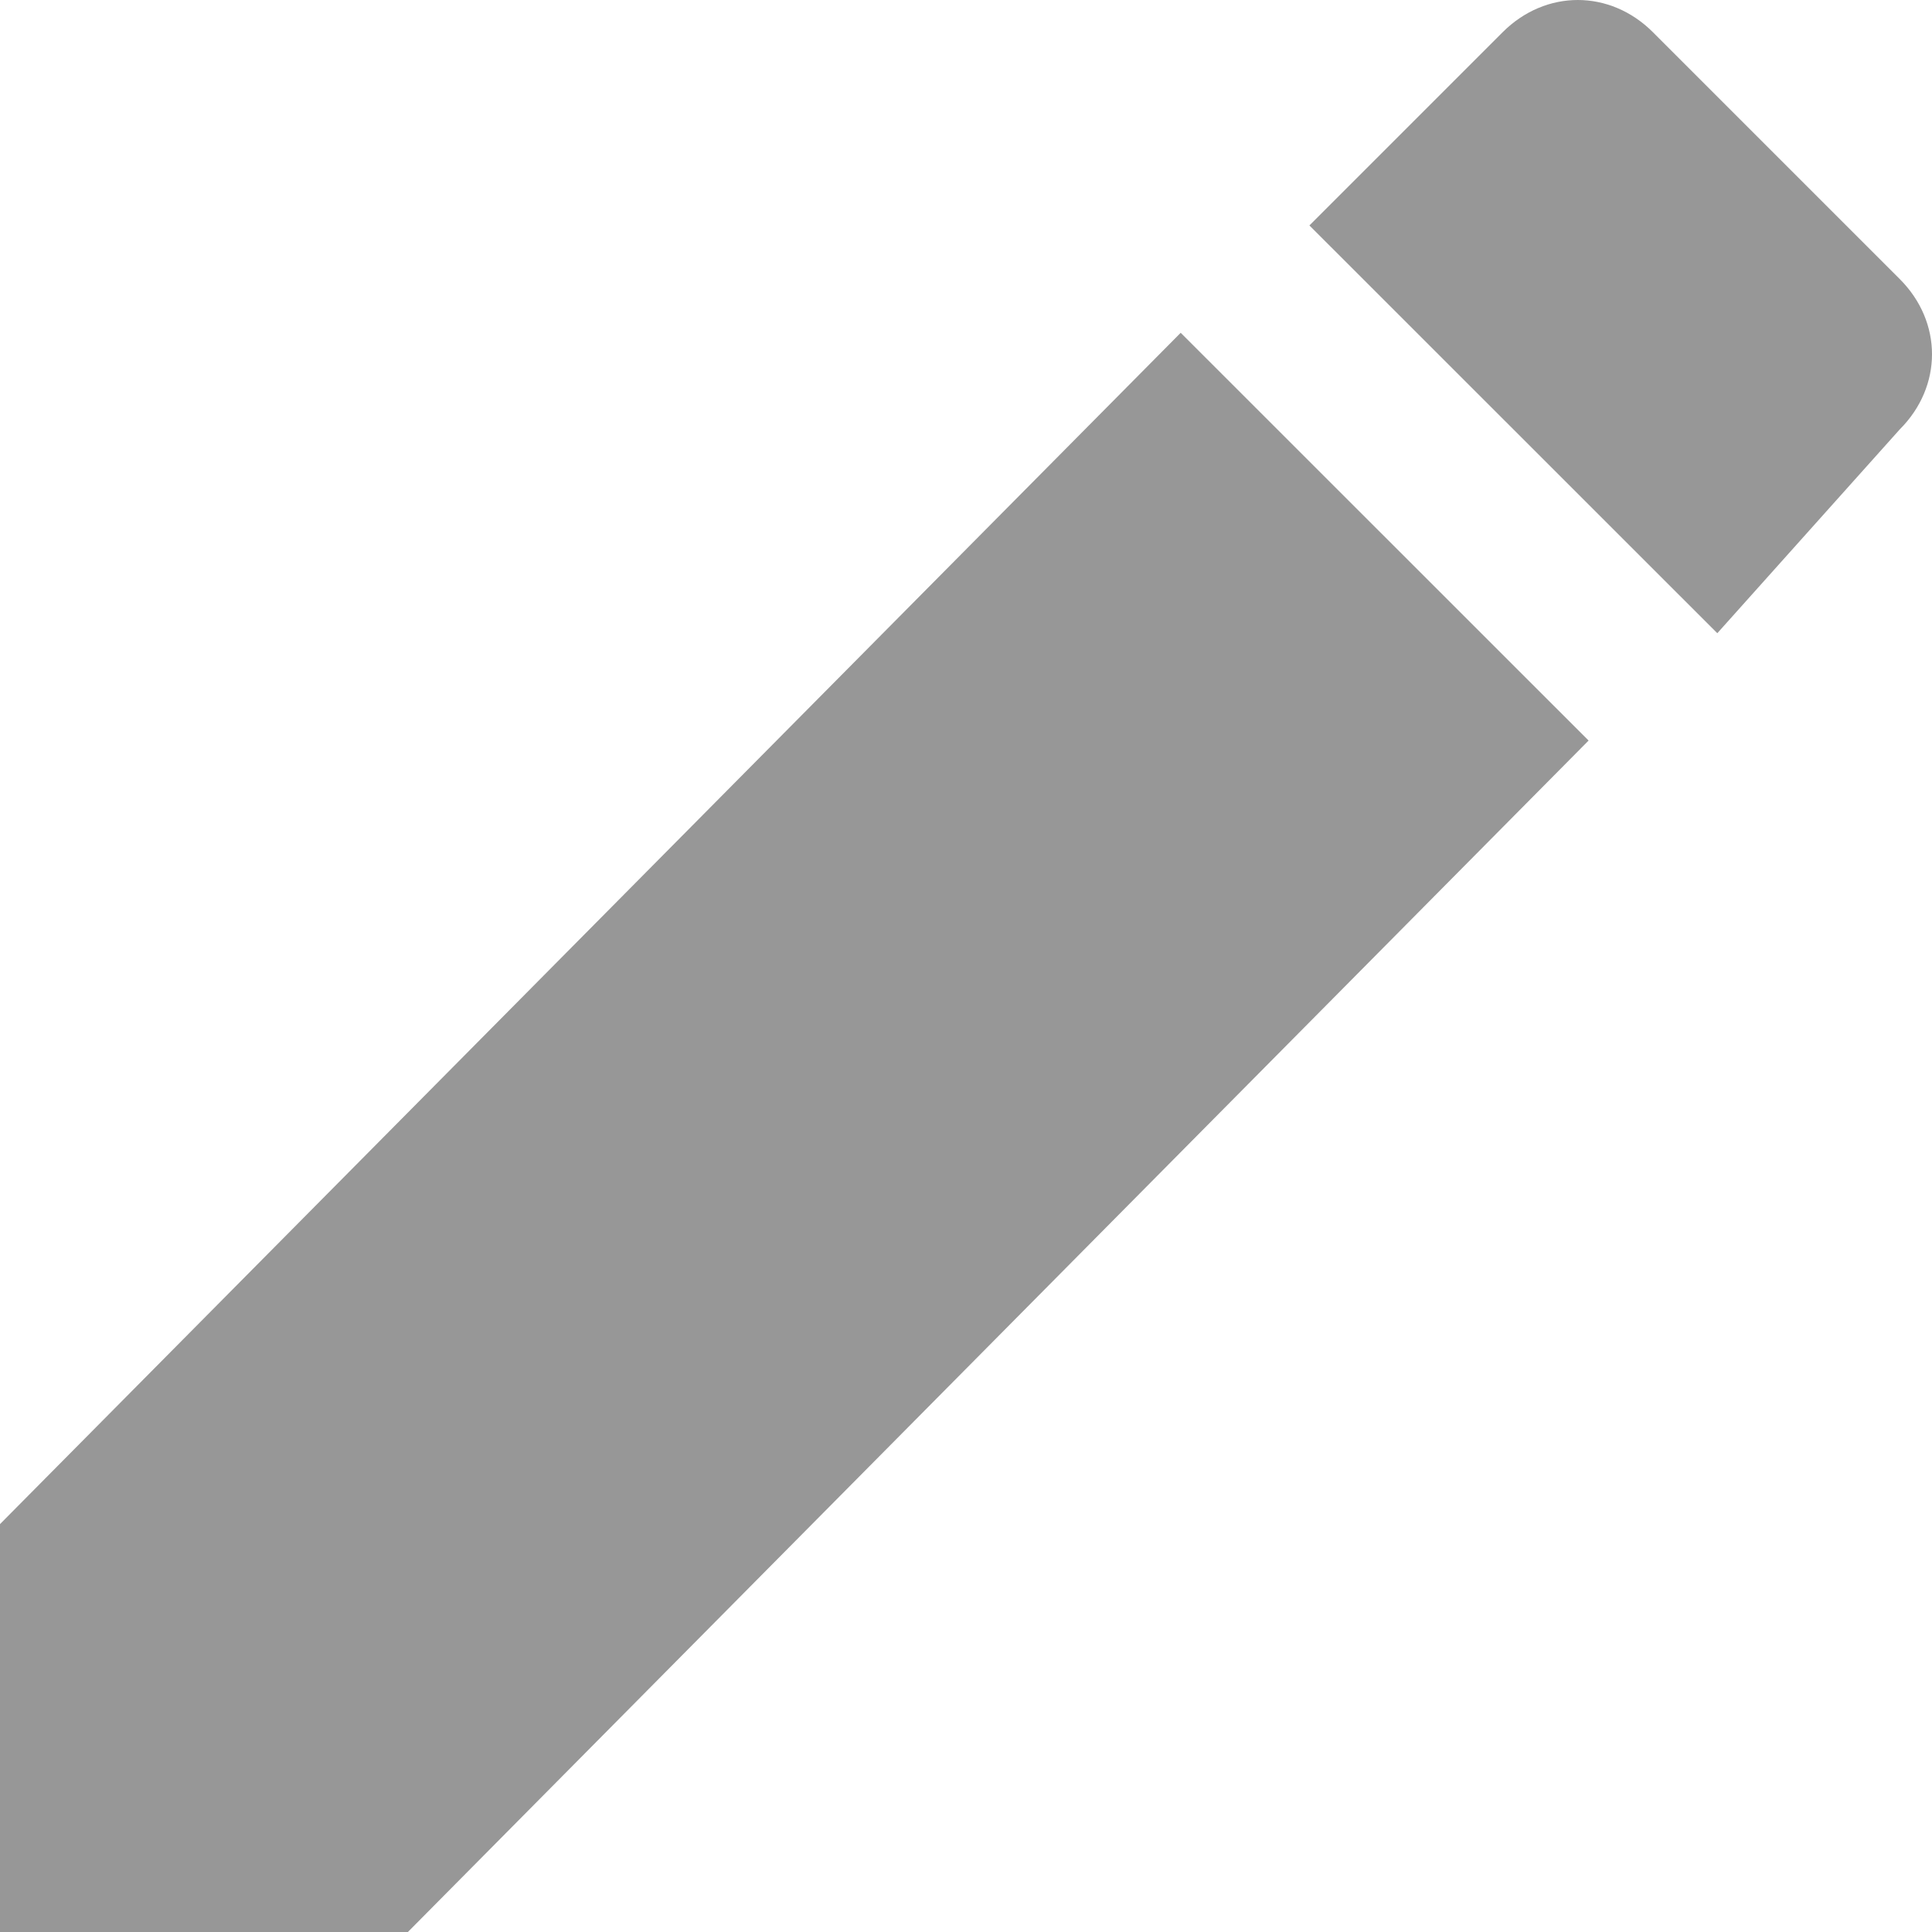
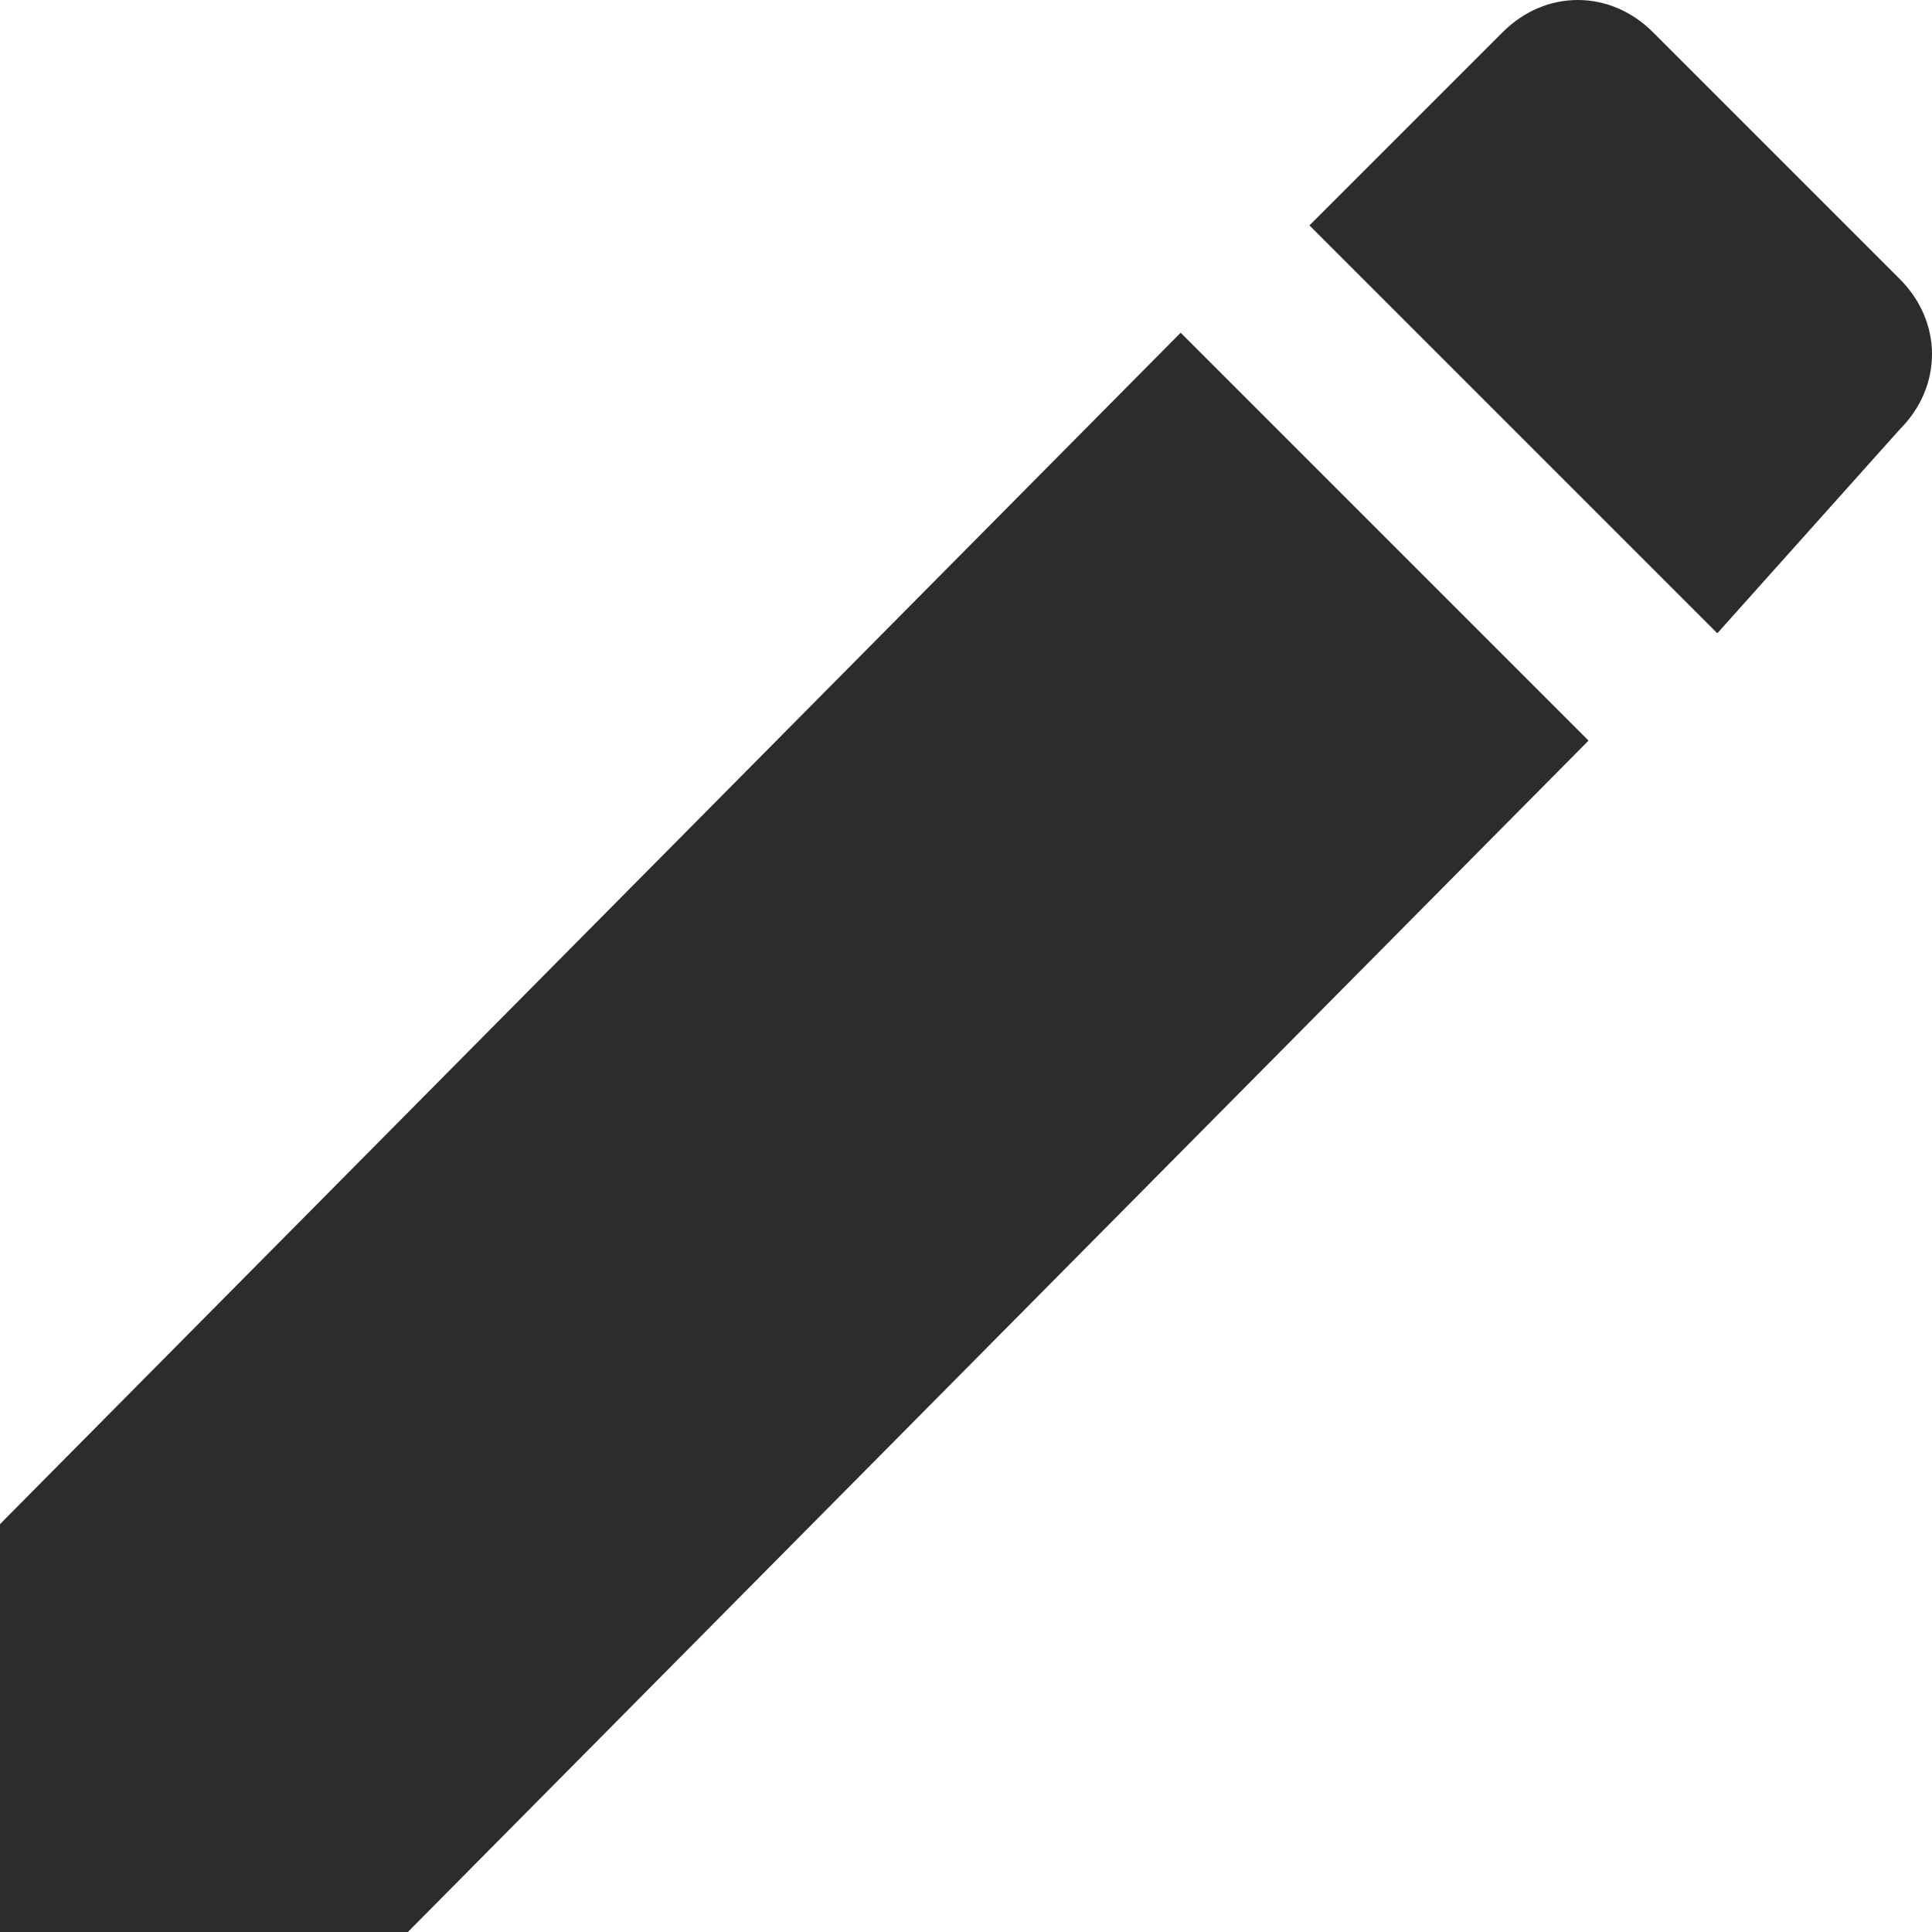
- <svg xmlns="http://www.w3.org/2000/svg" width="16px" height="16px" viewBox="0 0 16 16" version="1.1">
-   <defs />
+ <svg xmlns="http://www.w3.org/2000/svg" width="18px" height="18px" viewBox="0 0 18 18" version="1.1">
  <g id="Page-1" stroke="none" stroke-width="1" fill="none" fill-rule="evenodd">
-     <g id="edit" fill="#979797">
-       <g id="create">
-         <g>
-           <path d="M0,12.622 L0,16 L3.378,16 L13.156,6.133 L9.778,2.756 L0,12.622 L0,12.622 Z M15.733,3.556 C16.089,3.2 16.089,2.667 15.733,2.311 L13.689,0.267 C13.333,-0.089 12.8,-0.089 12.444,0.267 L10.844,1.867 L14.222,5.244 L15.733,3.556 L15.733,3.556 Z" id="Shape" />
-         </g>
+     <g id="Artboard" transform="translate(-310, -374)" fill="#2C2C2C">
+       <g id="edit" transform="translate(310, 374)">
+         <path d="M0,14.2 L0,18 L3.8,18 L14.8,6.9 L11,3.1 L0,14.2 L0,14.2 Z M17.7,4 C18.1,3.6 18.1,3 17.7,2.6 L15.4,0.3 C15,-0.1 14.4,-0.1 14,0.3 L12.2,2.1 L16,5.9 L17.7,4 L17.7,4 Z" id="color" />
      </g>
    </g>
  </g>
</svg>
